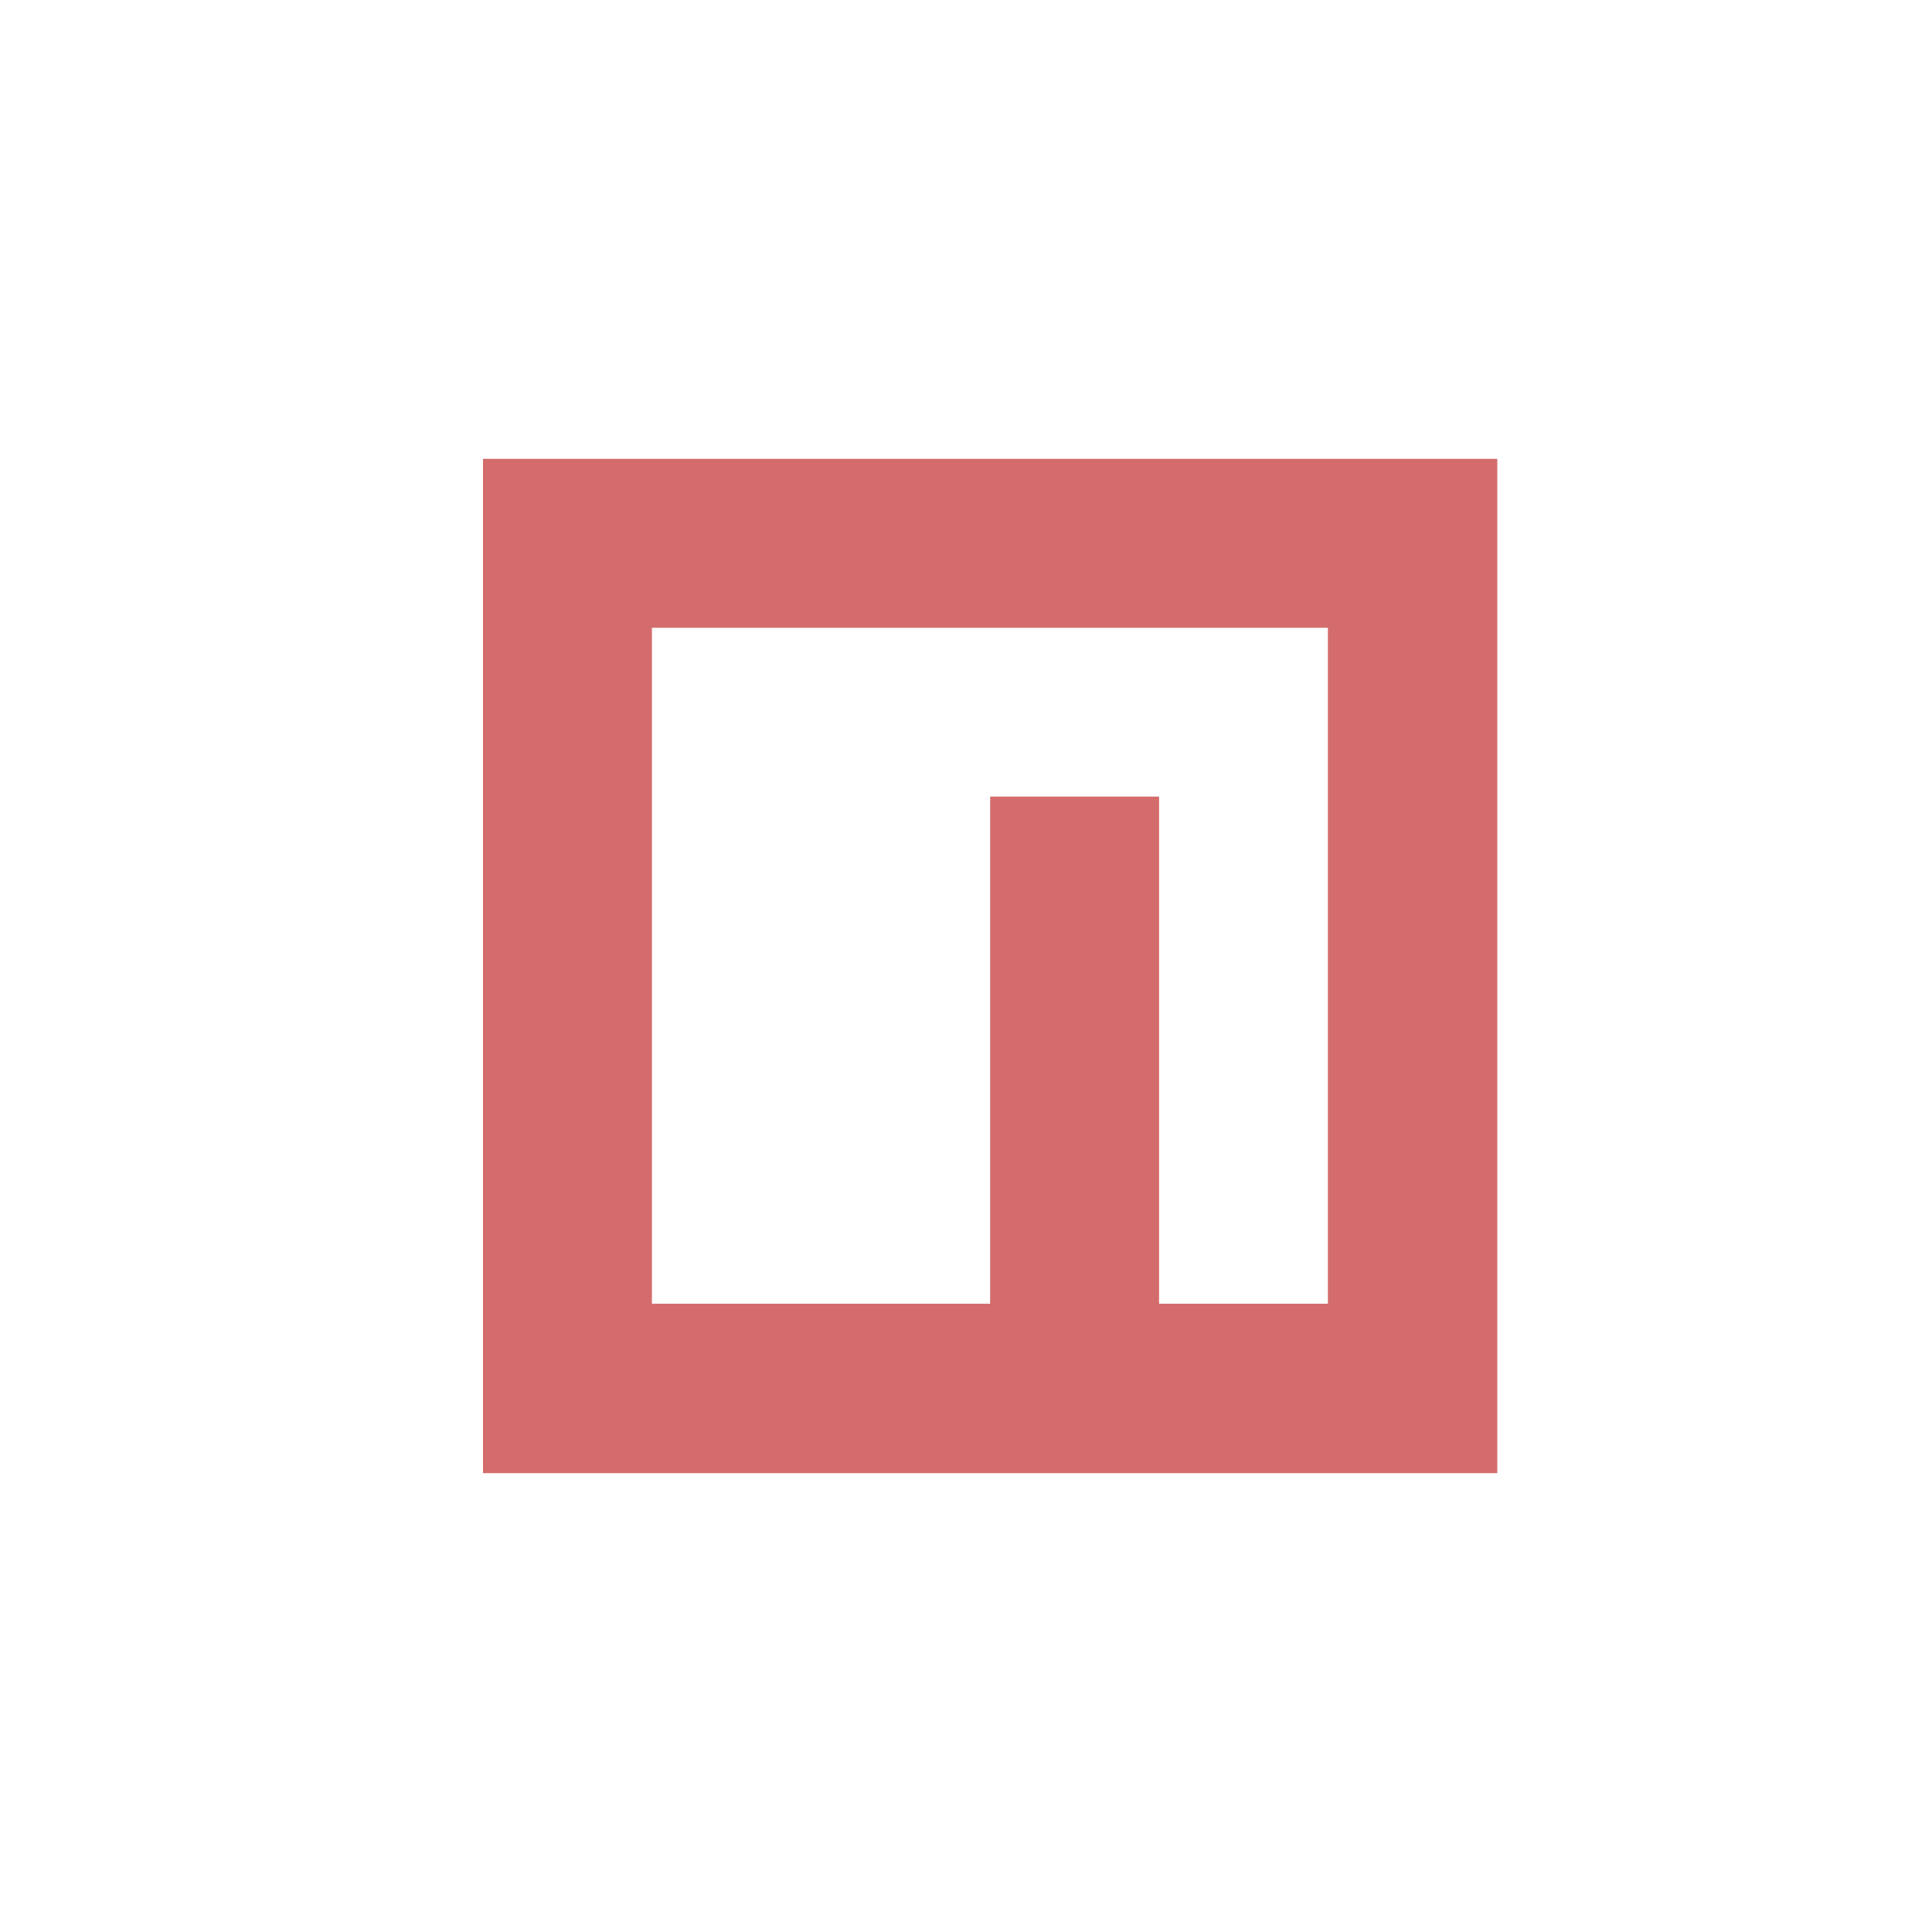
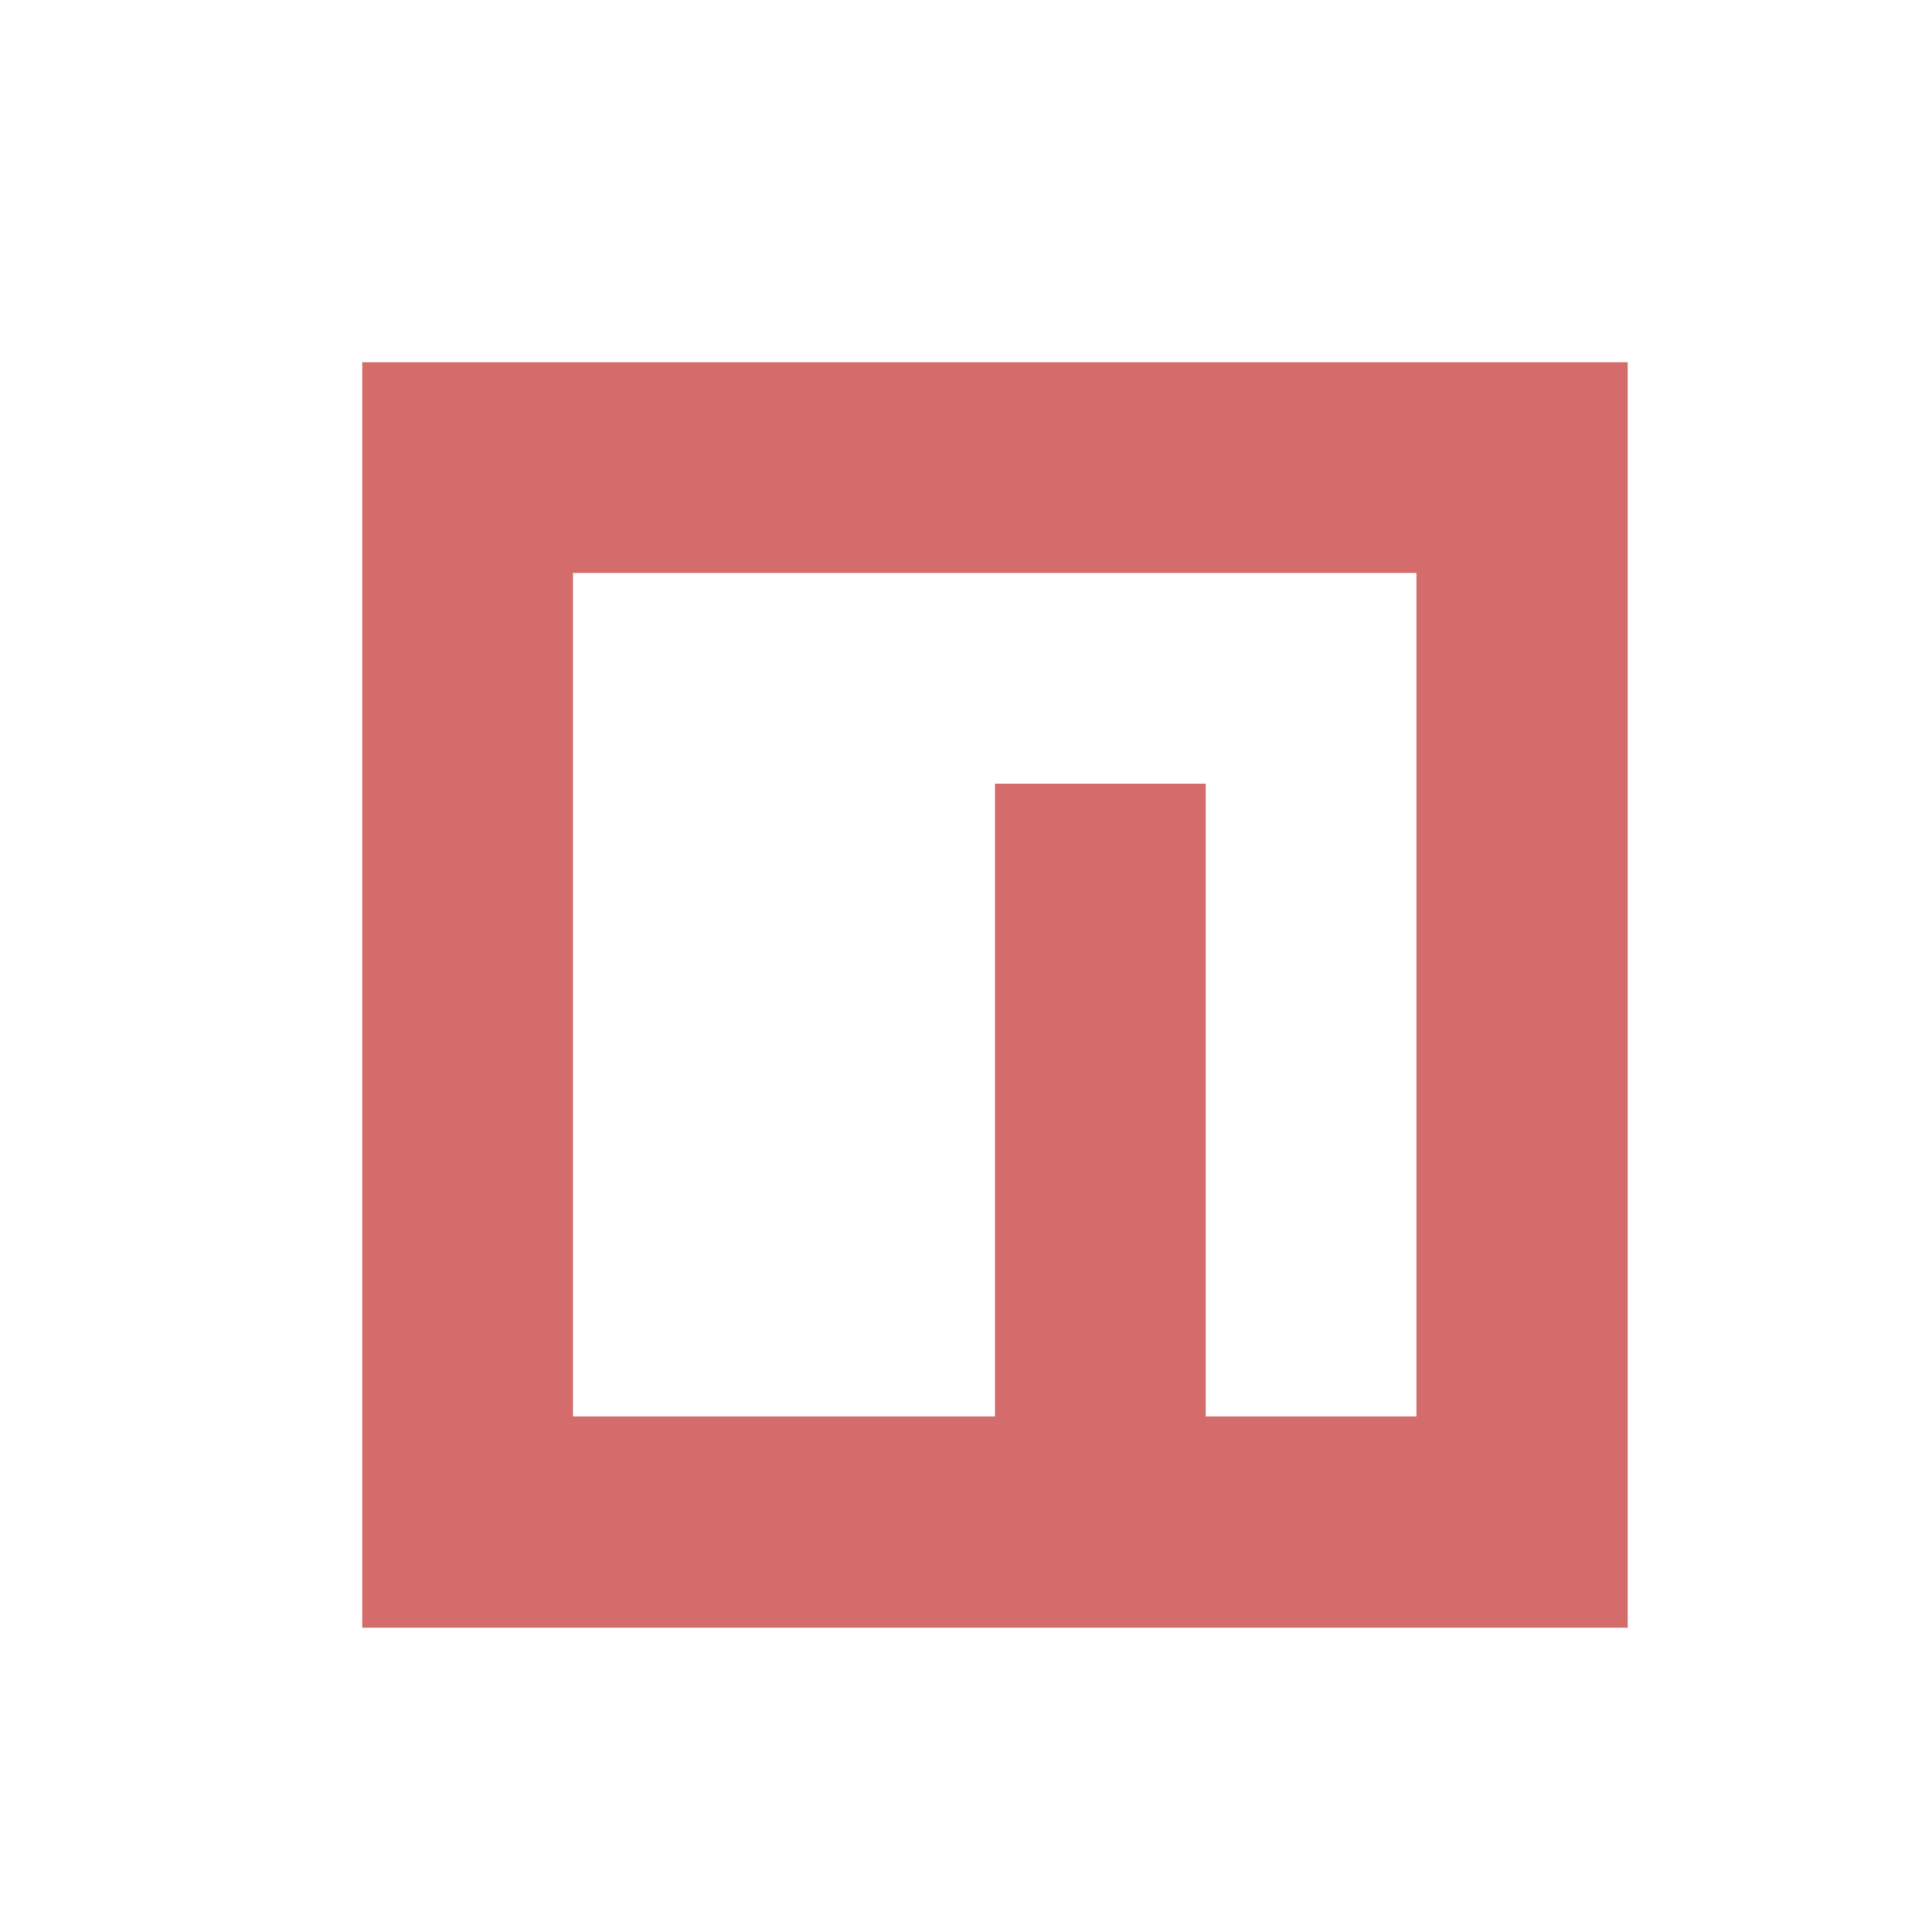
<svg xmlns="http://www.w3.org/2000/svg" width="16" height="16" viewBox="0 0 16 16" fill="none">
  <g id="npm">
-     <path id="Vector" d="M5.399 5.199V10.797H8.2V6.597H9.599V10.797H10.997V5.199H5.399H5.399ZM12.4 3.8V12.2H4V3.8H12.4V3.8Z" fill="#D46C6C" />
+     <path id="Vector" d="M4.745 4.745V11.73H8.24V6.49H9.985V11.73H11.73V4.745H4.745H4.745ZM13.48 3V13.48H3V3H13.48V3Z" fill="#D46C6C" />
  </g>
</svg>
